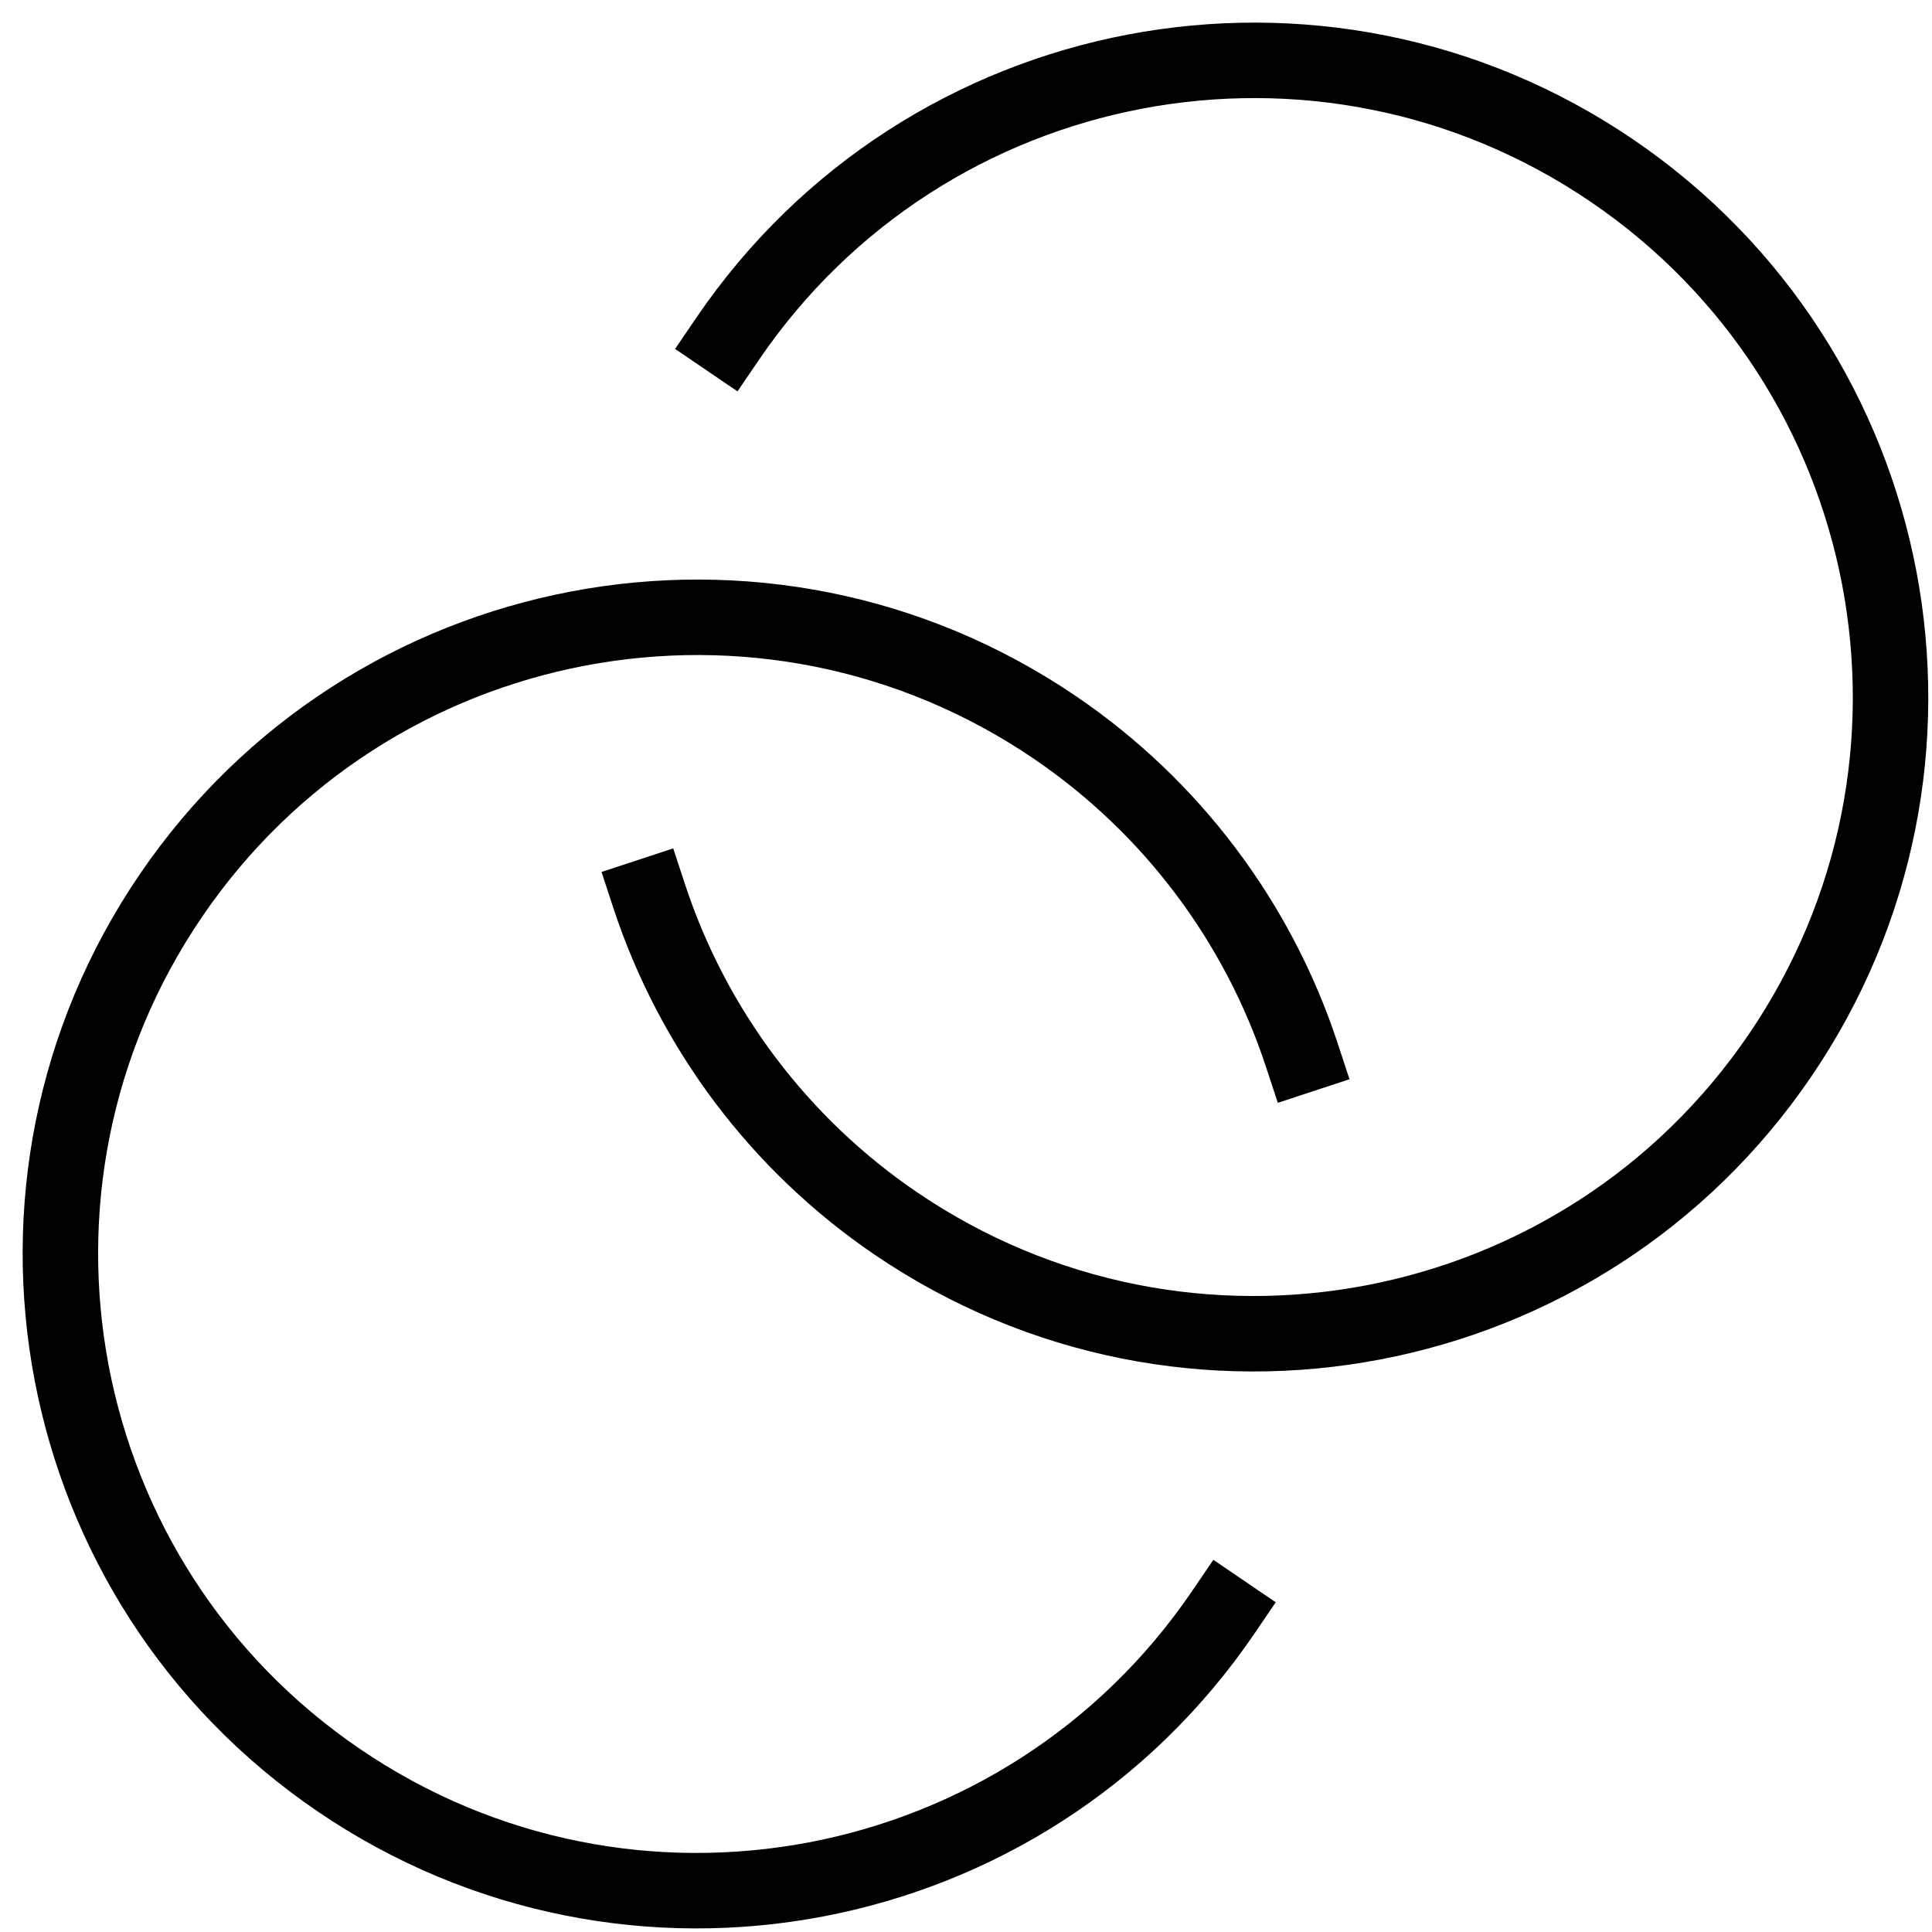
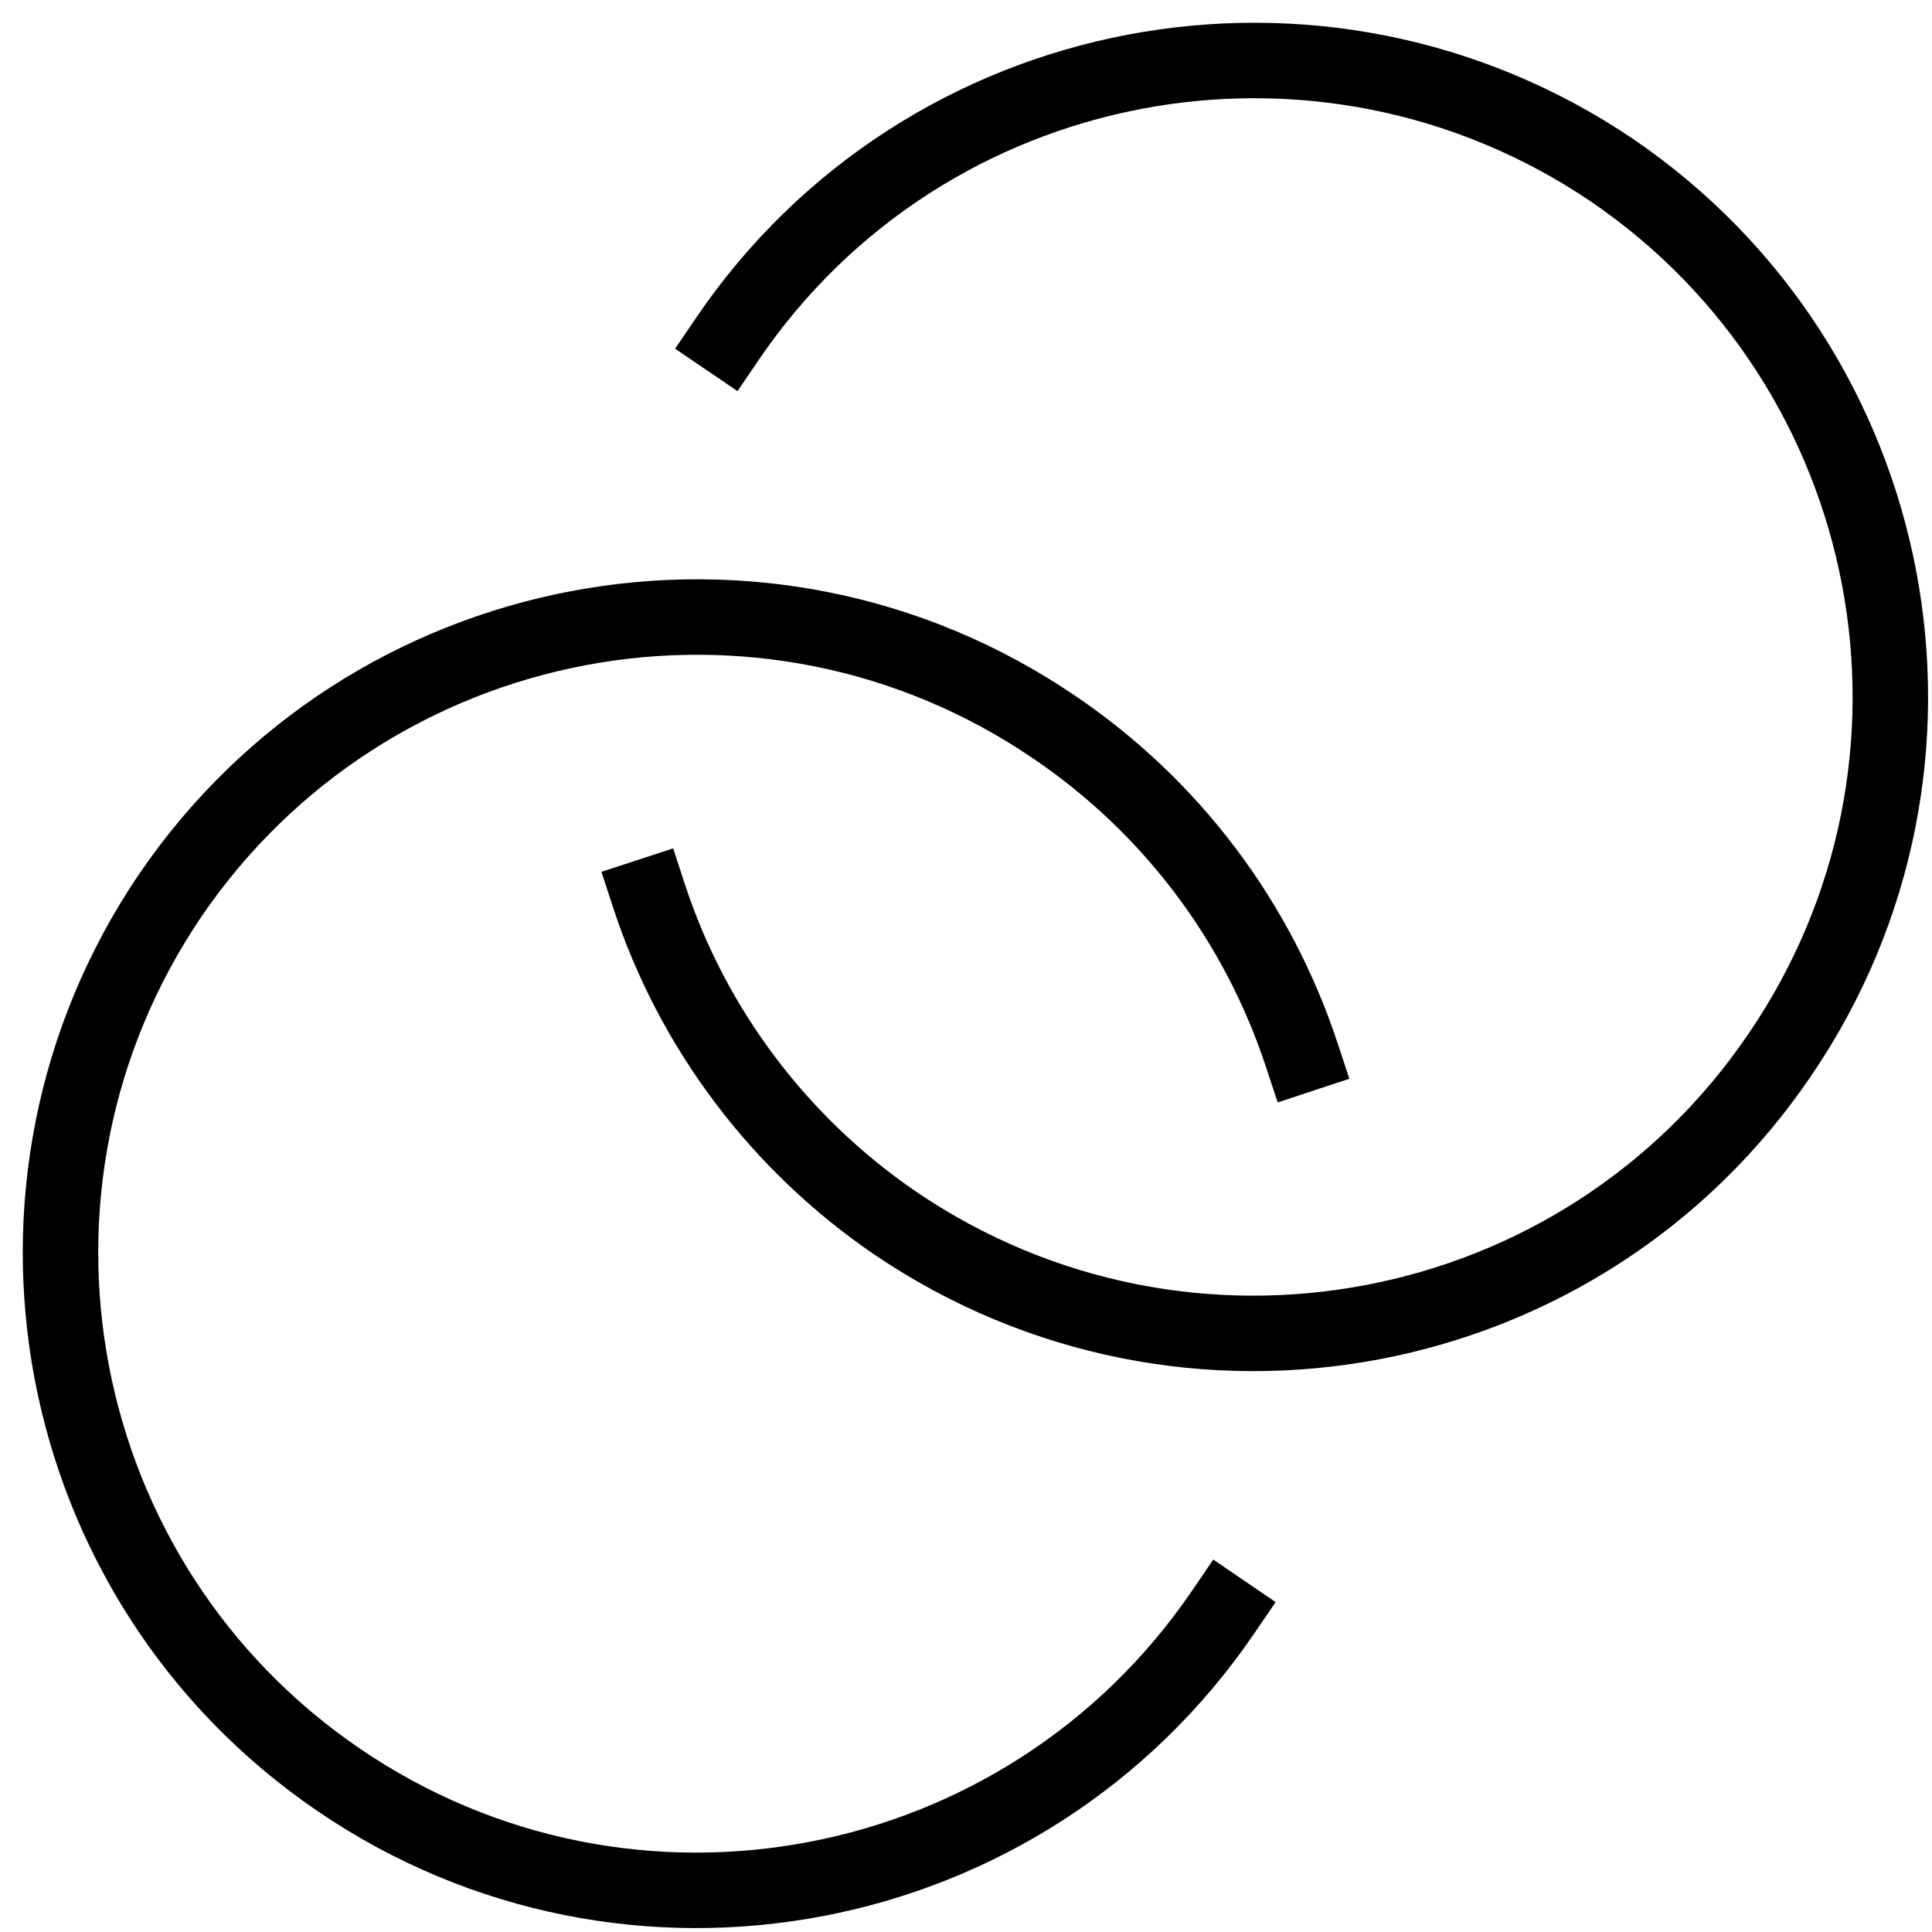
- <svg xmlns="http://www.w3.org/2000/svg" width="32px" height="32px" viewBox="0 0 32 32" version="1.1">
-   <g id="Page-1" stroke="none" stroke-width="1" fill="none" fill-rule="evenodd" stroke-linecap="square">
-     <g id="Acr173651137319424-276973" stroke="#000000" stroke-width="1.25">
-       <g id="Group" transform="translate(1, 1)">
-         <path d="M19.262,25.704 C15.985,30.518 9.426,31.764 4.612,28.486 C-0.202,25.209 -1.448,18.65 1.829,13.836 C5.106,9.022 11.666,7.776 16.48,11.054 C18.401,12.362 19.837,14.269 20.563,16.477" id="Stroke-1" />
-         <path d="M11.05,4.614 C14.326,-0.201 20.885,-1.449 25.7,1.827 C30.514,5.103 31.762,11.662 28.486,16.477 C25.211,21.292 18.652,22.539 13.837,19.264 C11.914,17.956 10.478,16.049 9.752,13.841" id="Stroke-3" />
-       </g>
-     </g>
-   </g>
+ <svg xmlns="http://www.w3.org/2000/svg" width="34px" height="34px" viewBox="-1 -1 32 32" version="1.1" stroke="#000000" stroke-width="1.25" fill="none" fill-rule="evenodd" stroke-linecap="square">
+   <path d="M19.26,25.70 C15.98,30.51 9.42,31.76 4.61,28.48 C-0.20,25.20 -1.44,18.64 1.82,13.83 C5.10,9.02 11.66,7.77 16.47,11.05 C18.40,12.36 19.83,14.26 20.56,16.47" />
+   <path d="M11.05,4.61 C14.32,-0.20 20.88,-1.44 25.70,1.82 C30.51,5.10 31.76,11.66 28.48,16.47 C25.21,21.29 18.65,22.53 13.83,19.26 C11.91,17.95 10.47,16.04 9.75,13.84" />
</svg>
